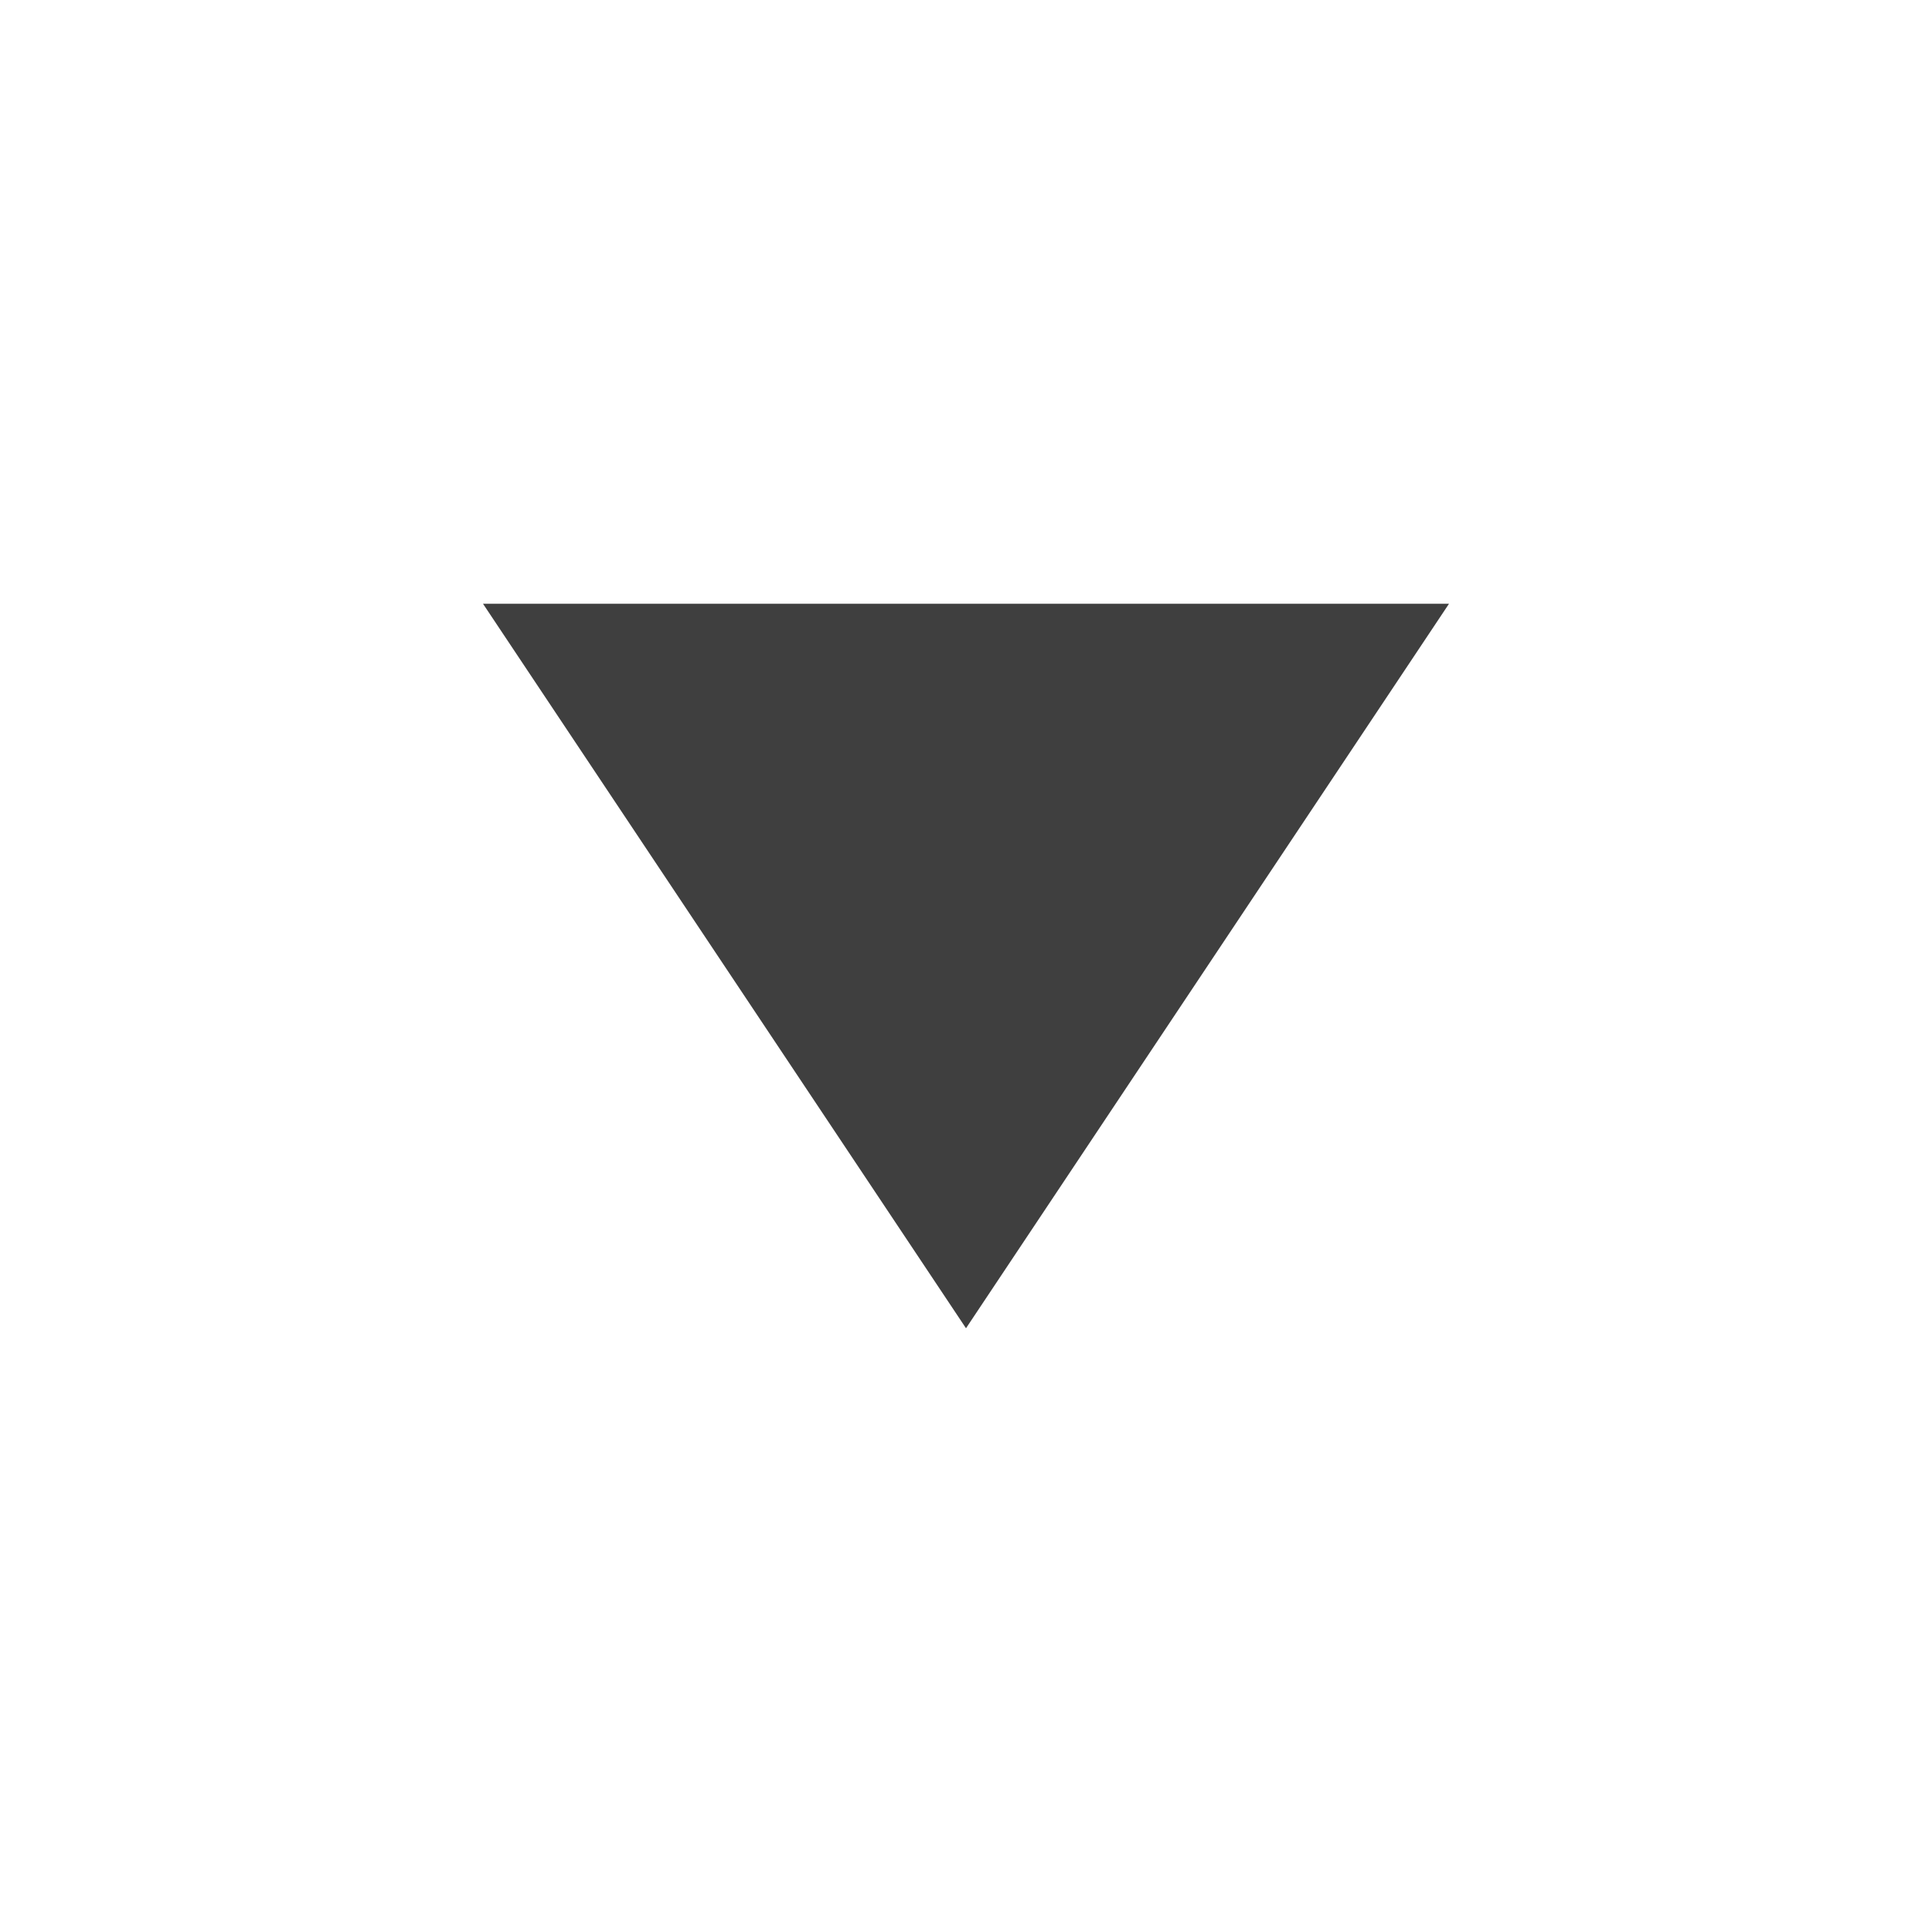
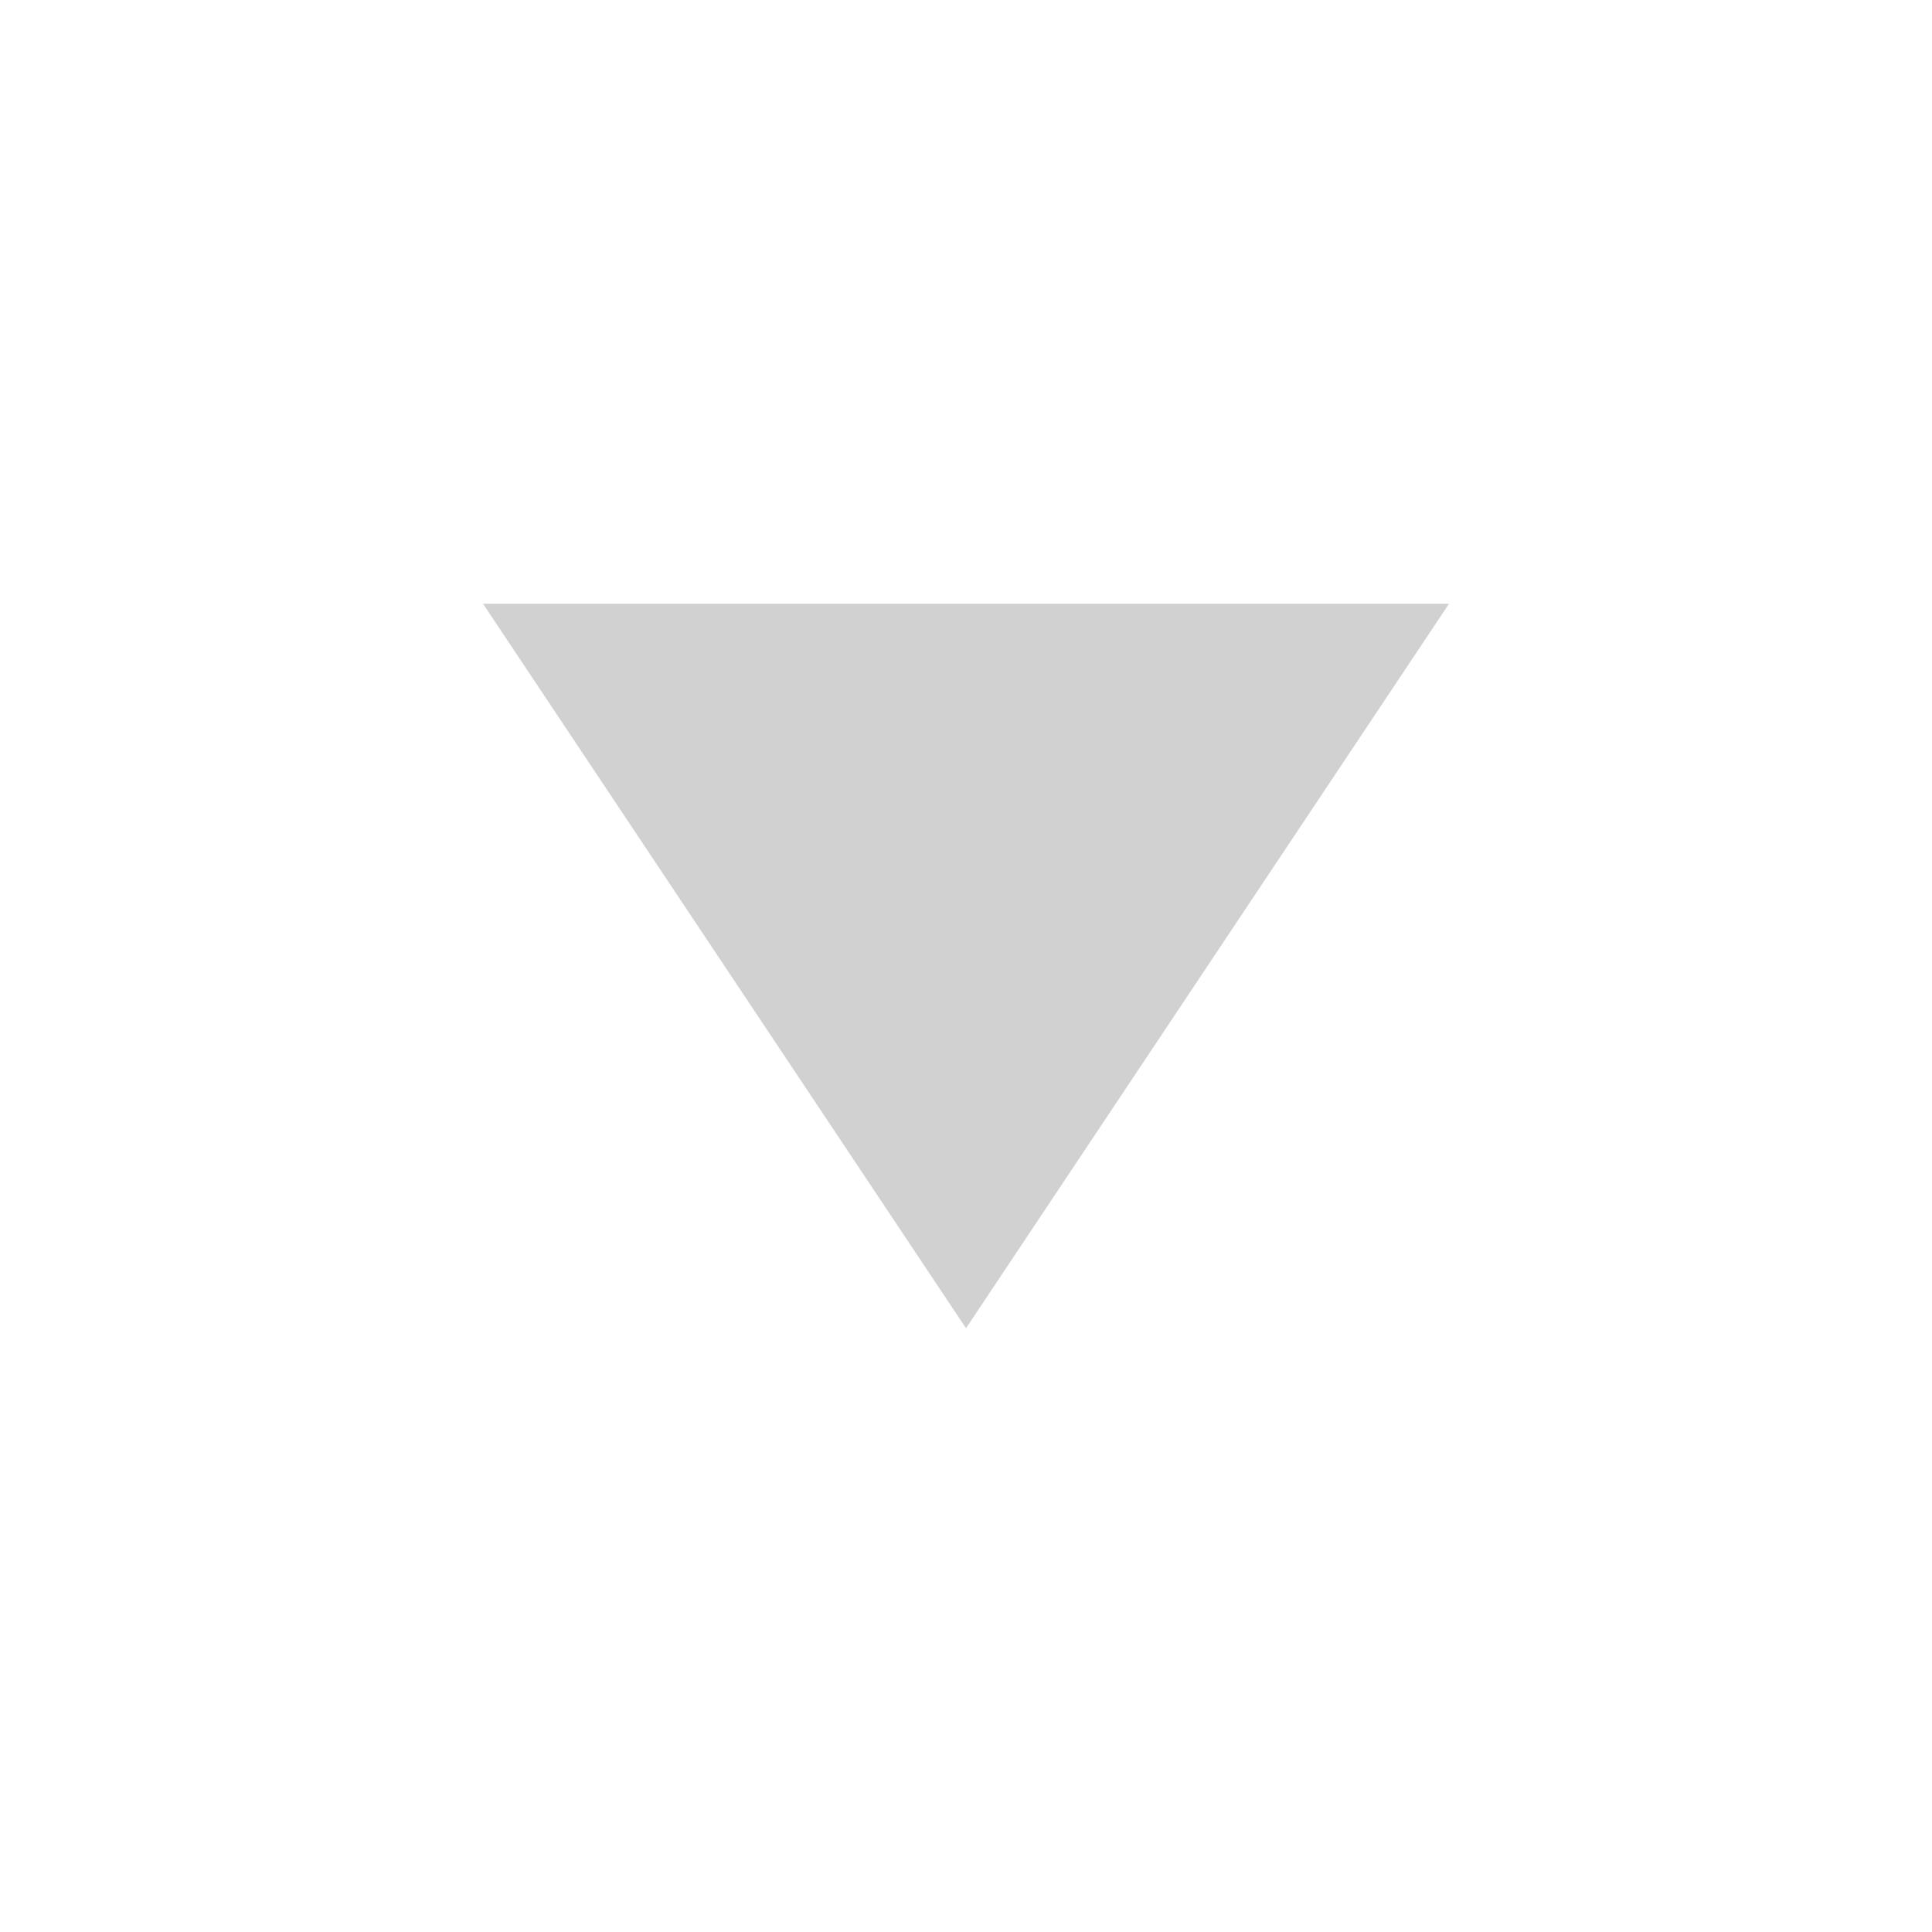
<svg xmlns="http://www.w3.org/2000/svg" id="svg82" viewBox="0, 0, 16, 16" height="16" width="16" y="0" x="0" version="1.1">
  <defs id="defs86" />
  <g id="Layer_1" style="fill:#3f3f3f;fill-opacity:1">
-     <path id="path79" fill="#494949" d="M12,5 L4,5 L8,11" style="fill:#3f3f3f;fill-opacity:1" />
+     <path id="path79" fill="#999999" d="M12,5 L4,5 L8,11" style="fill:#d1d1d1;fill-opacity:1" />
  </g>
</svg>
